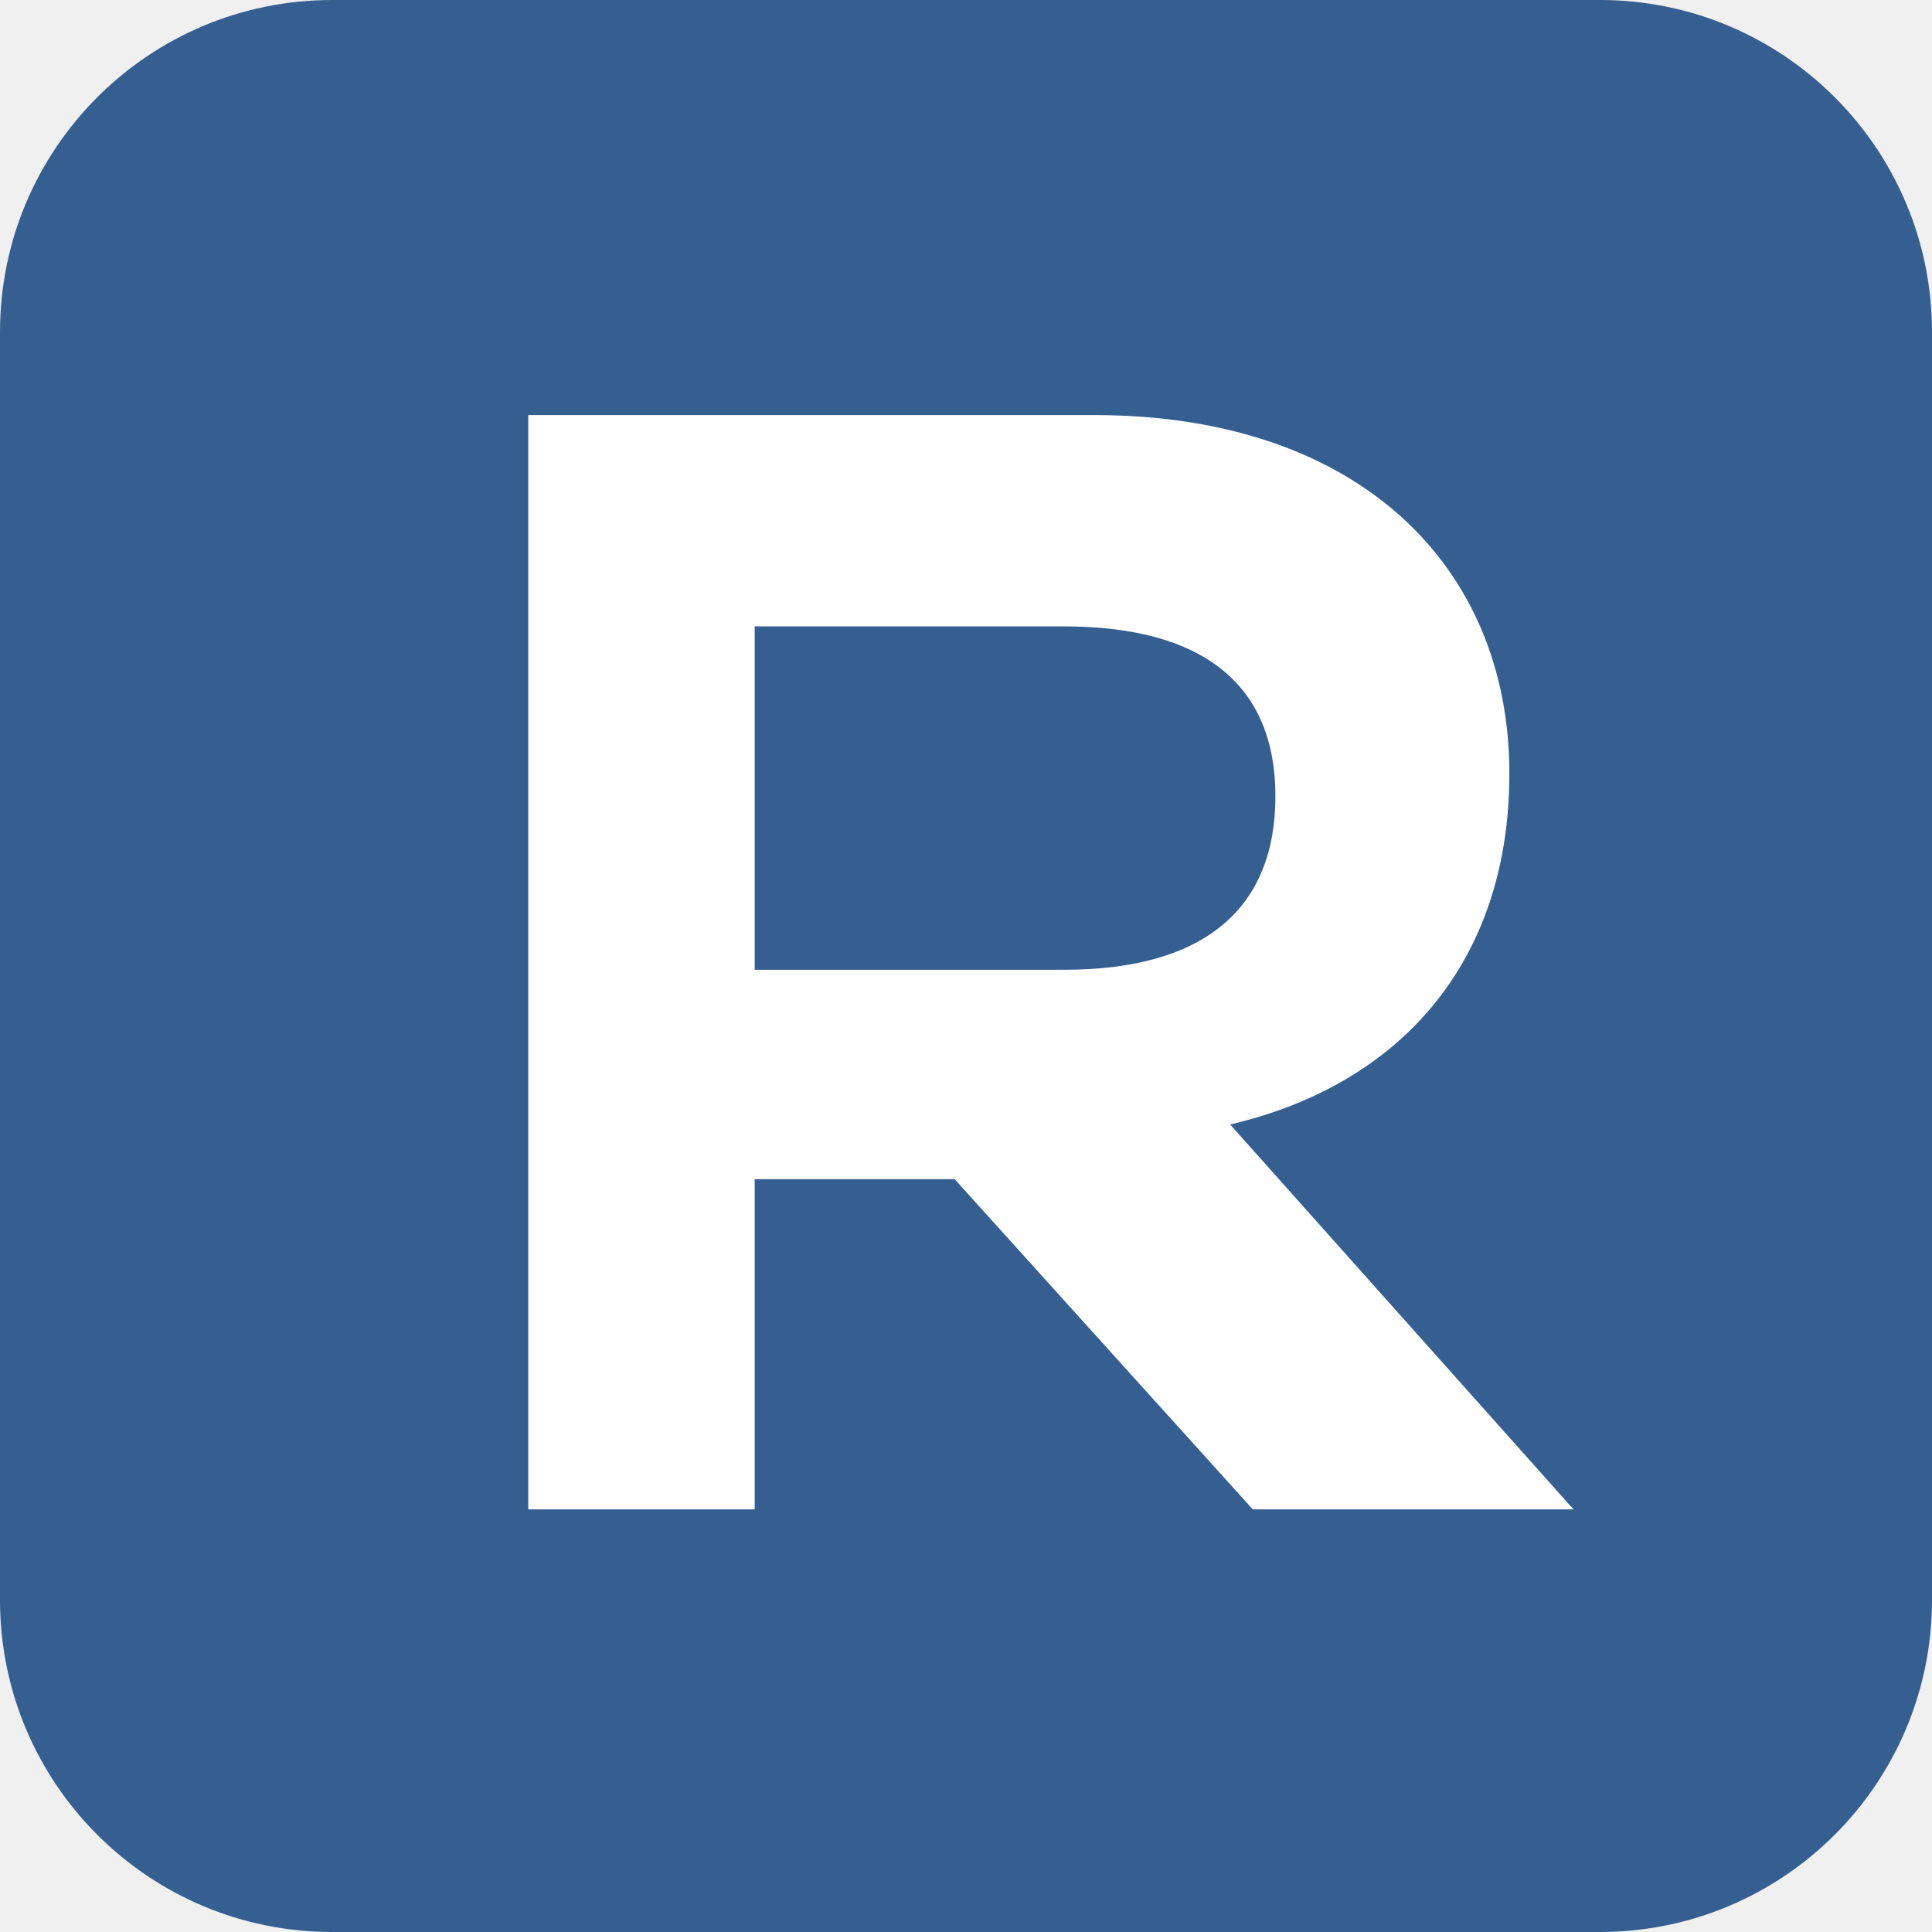
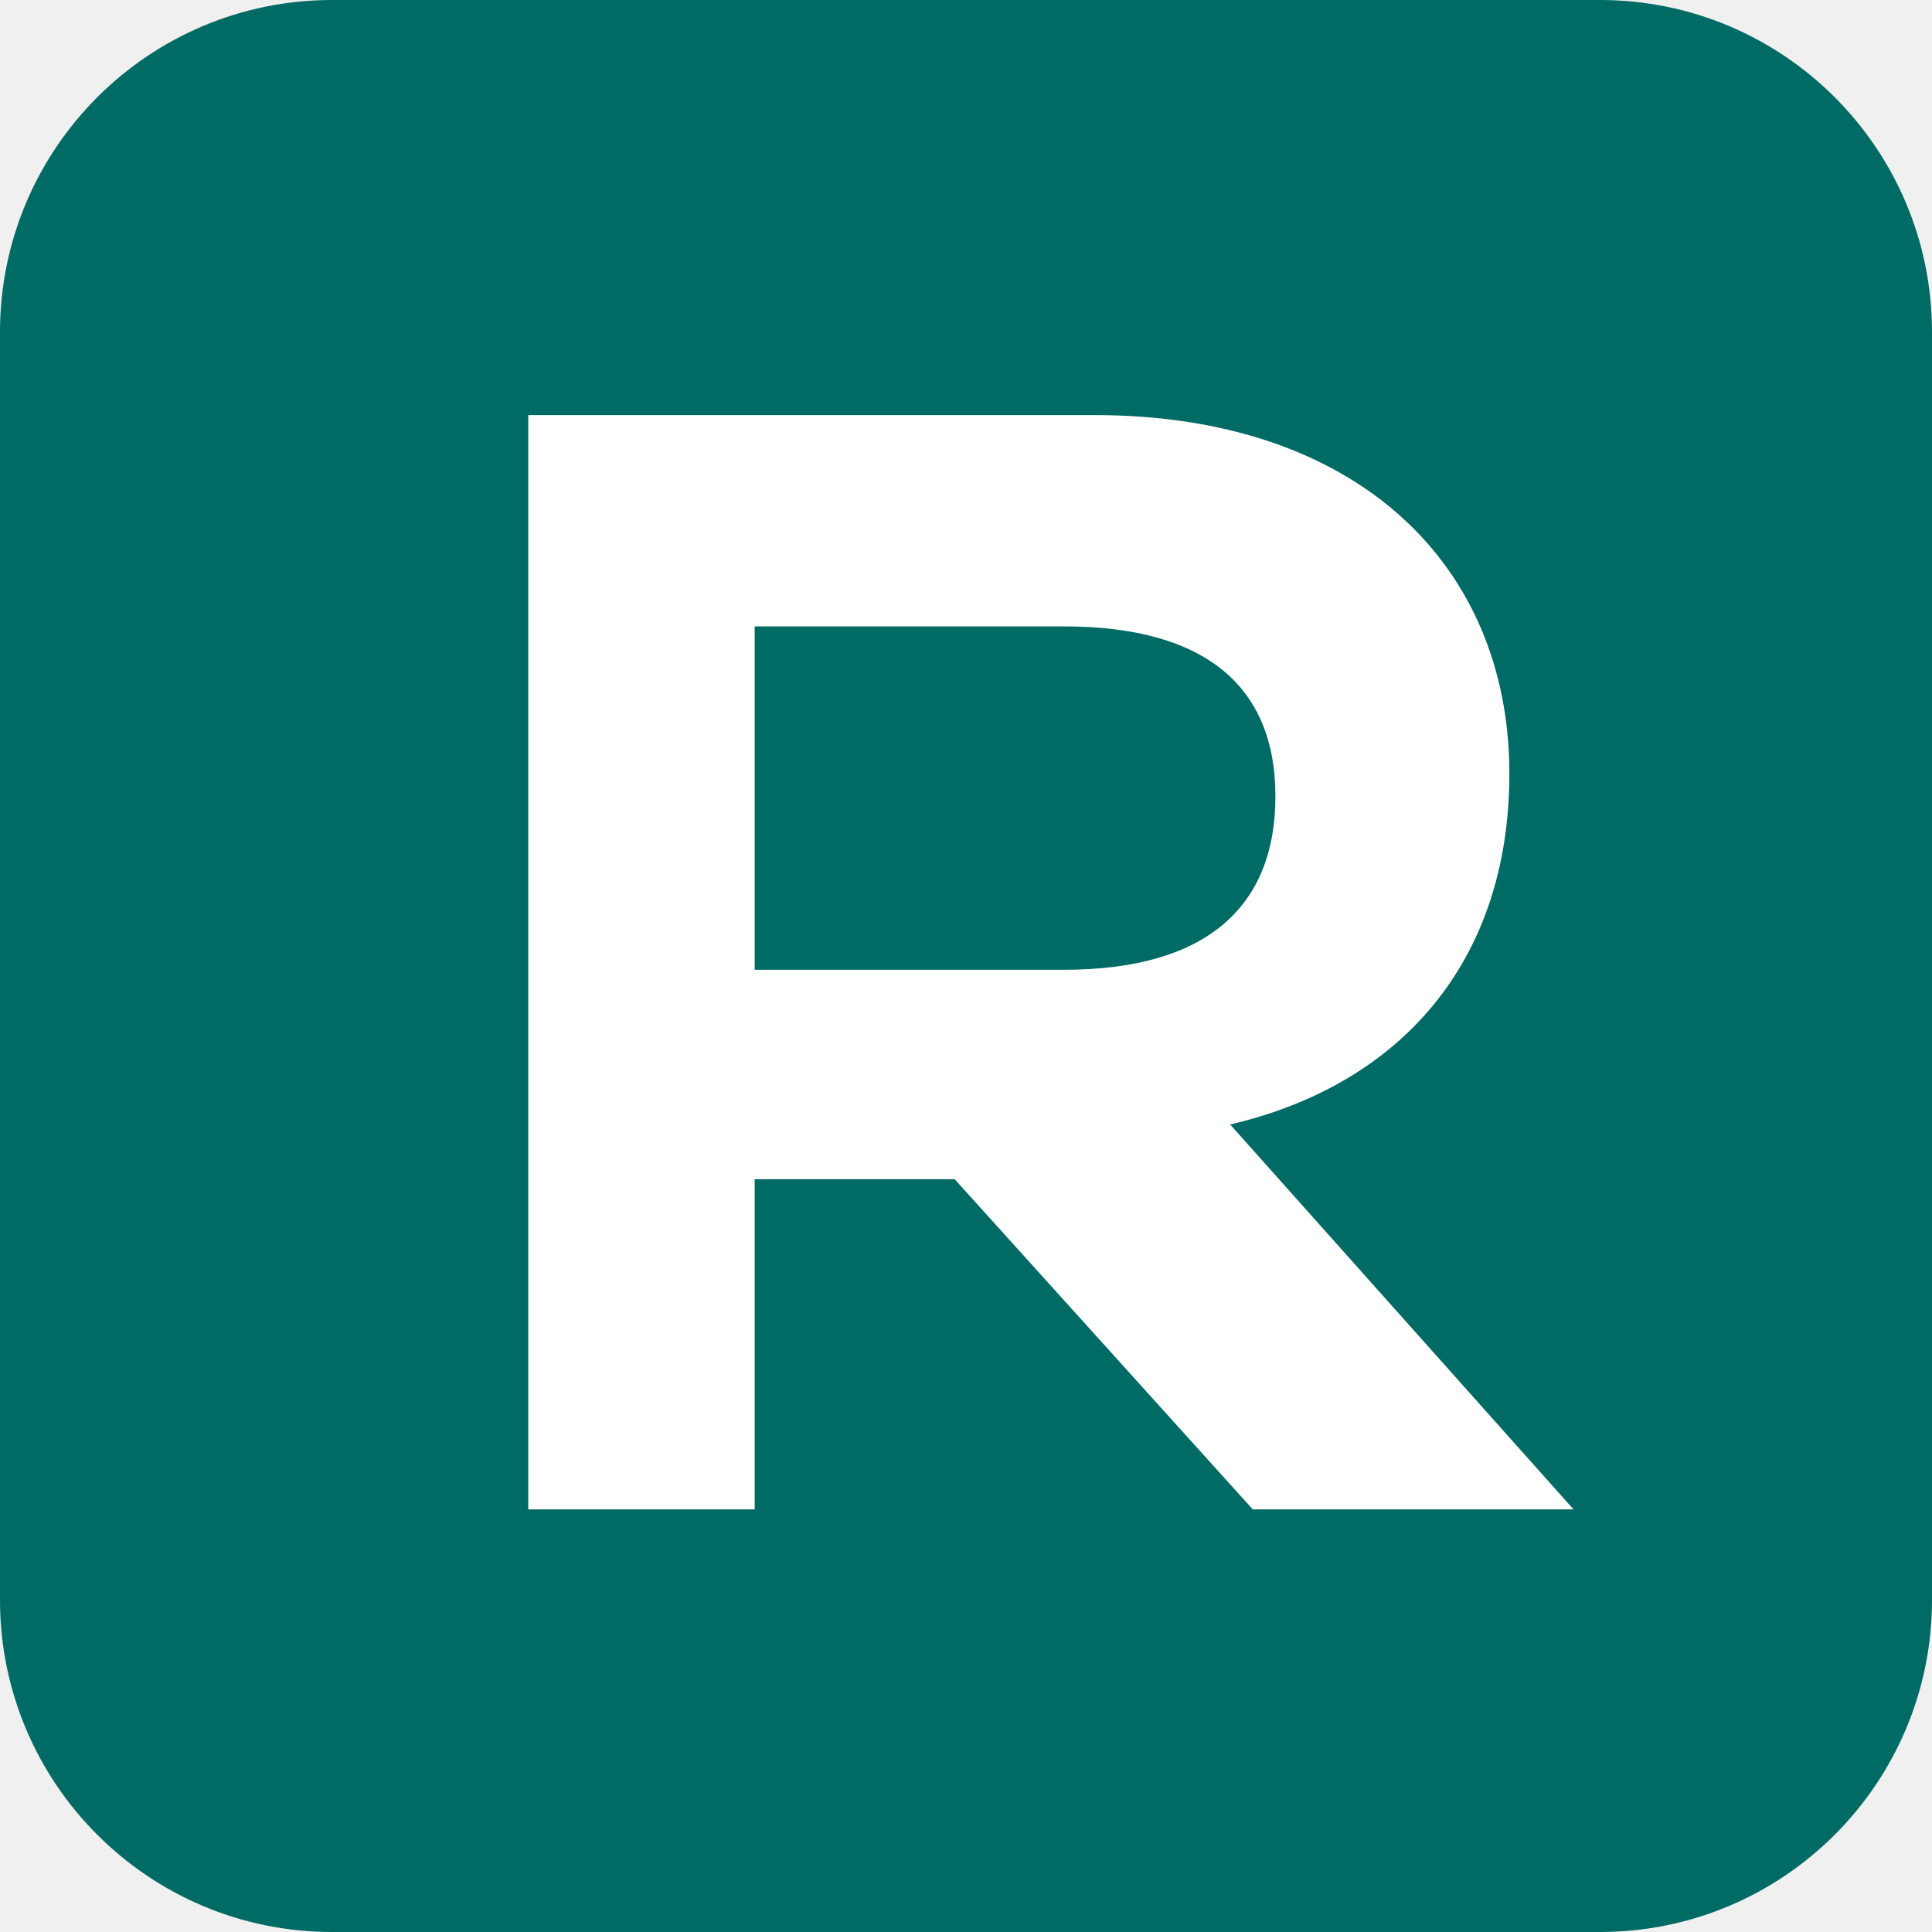
<svg xmlns="http://www.w3.org/2000/svg" width="1024" height="1024" viewBox="0 0 1024 1024">
-   <rect width="1024" height="1024" rx="176" fill="#355f91" />
+   <rect width="1024" height="1024" rx="176" fill="#006a64" />
  <path fill="#ffffff" d="M280 220h300c140 0 220 80 220 190 0 100-58 165-148 186l182 204H664L506 625H400v175H280V220zm120 112v182h164c75 0 112-33 112-92 0-58-37-90-112-90H400z" />
</svg>
